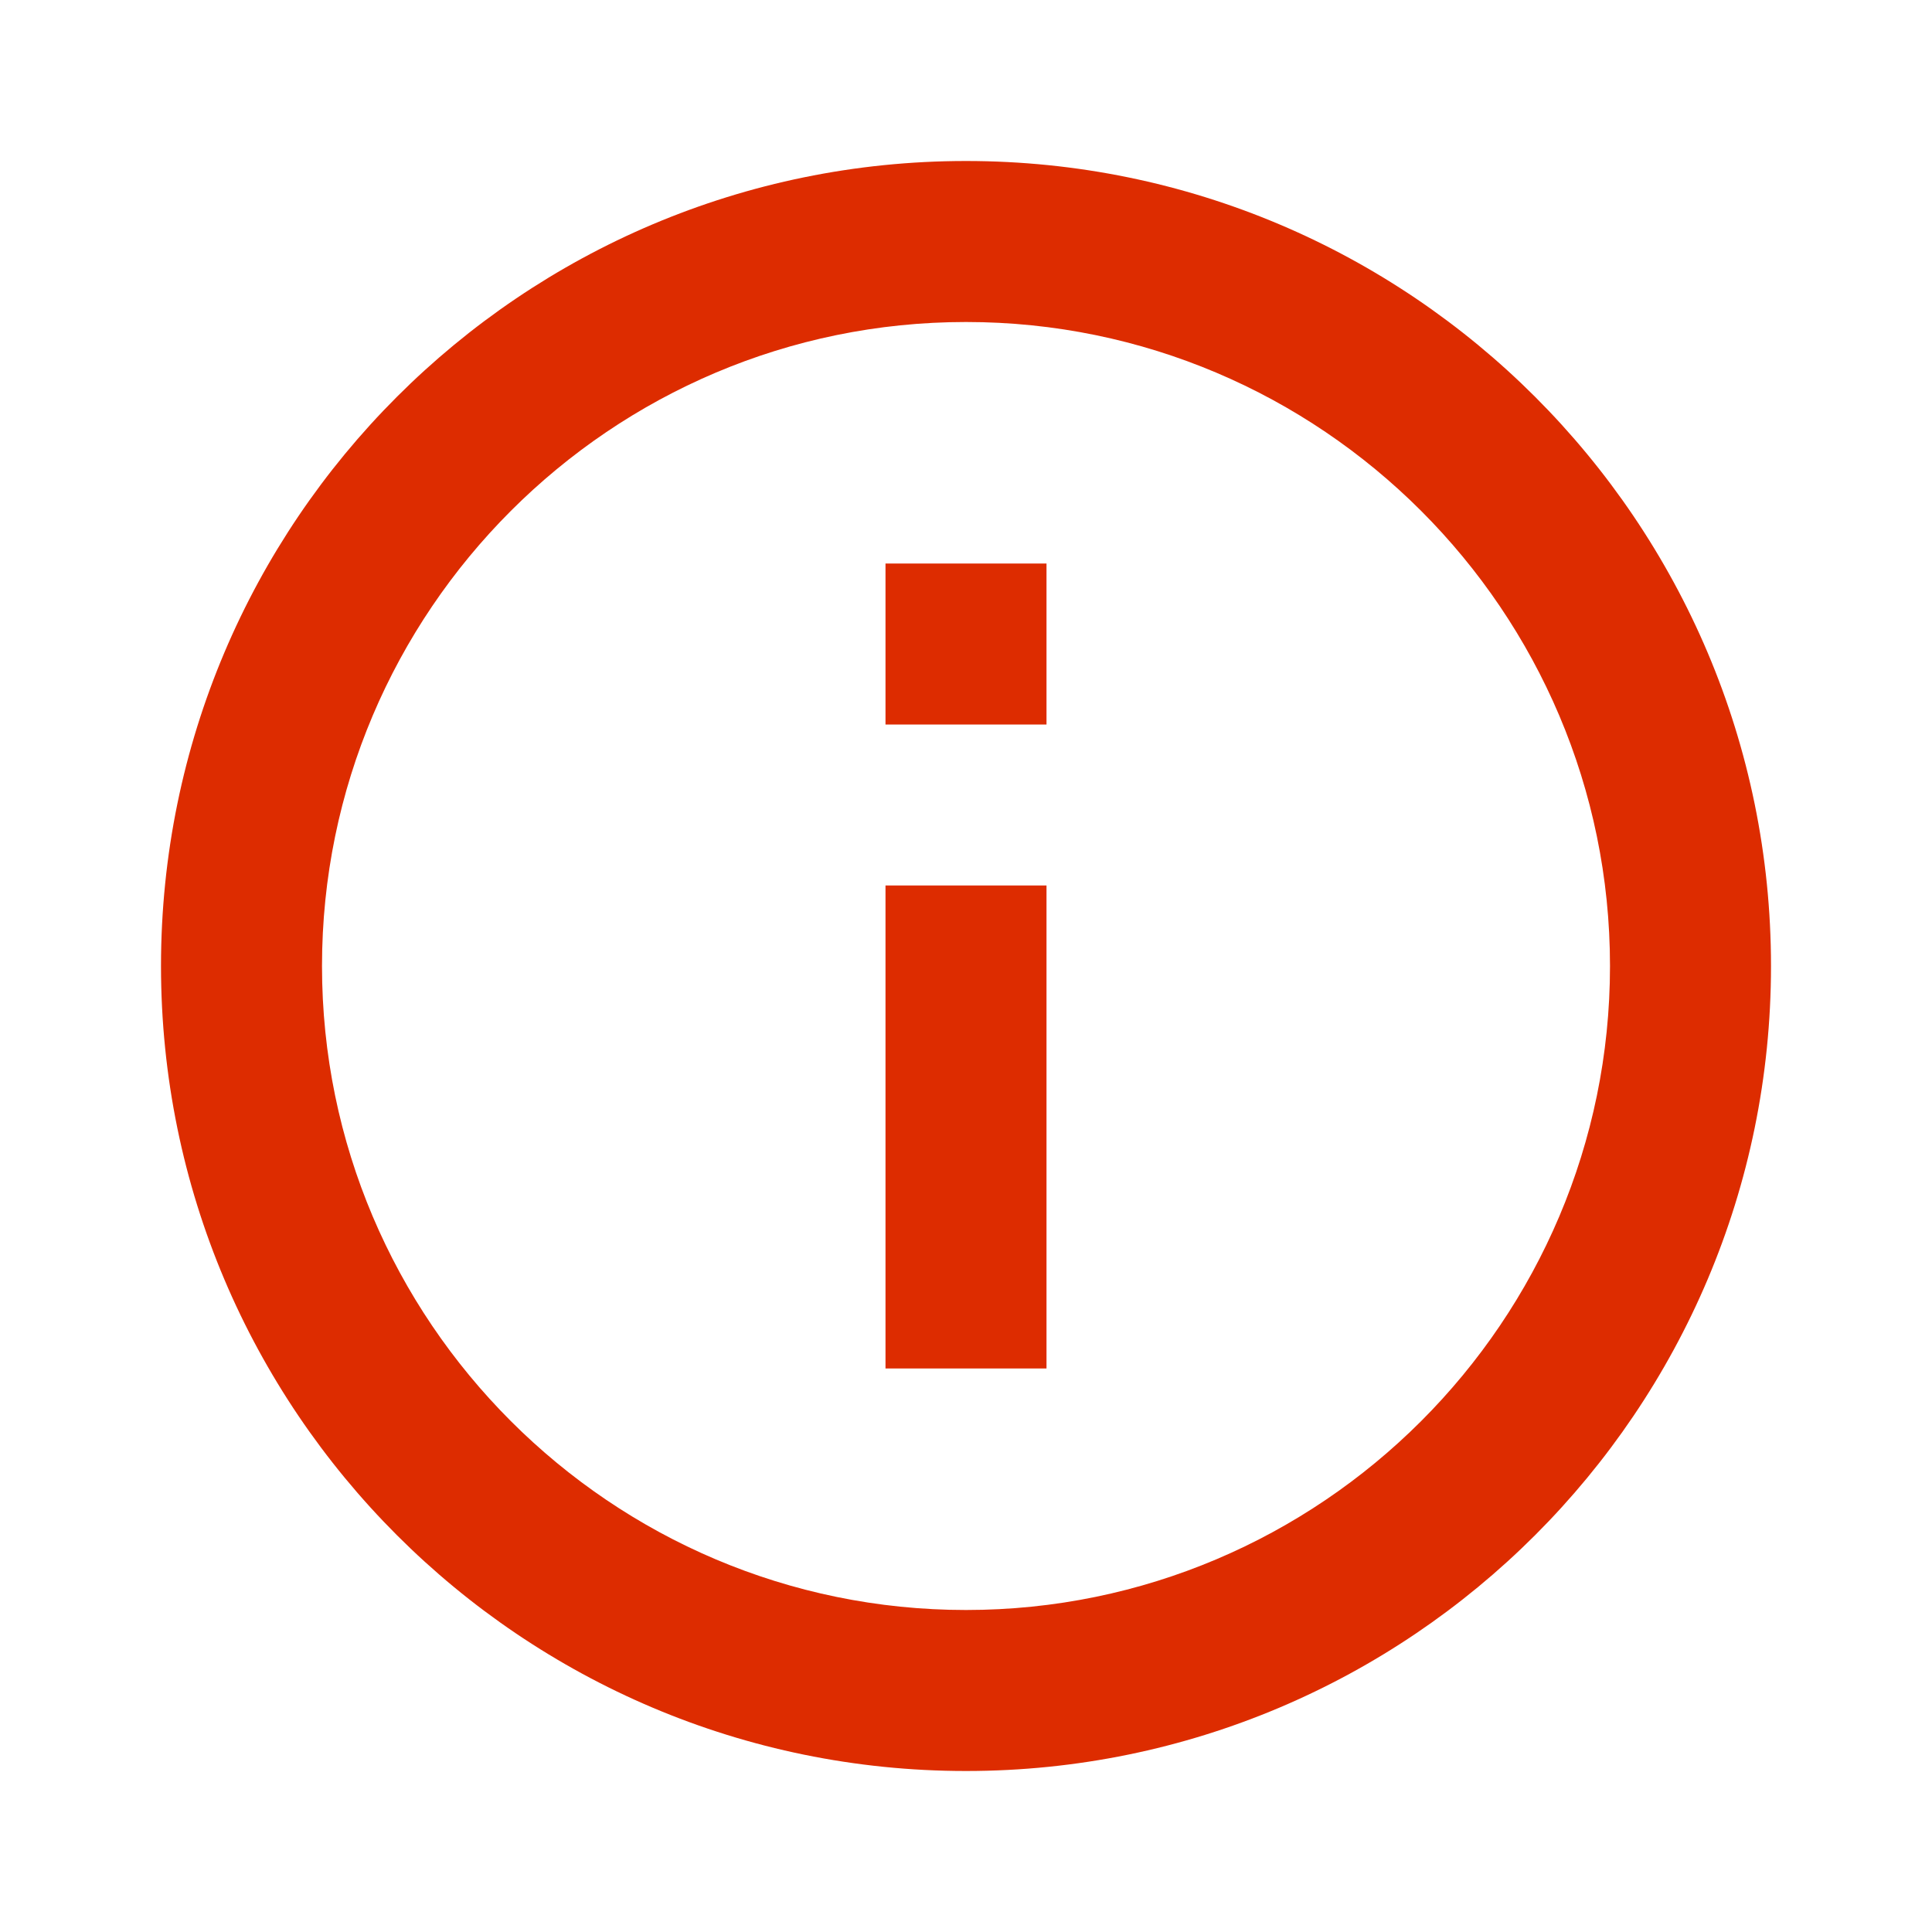
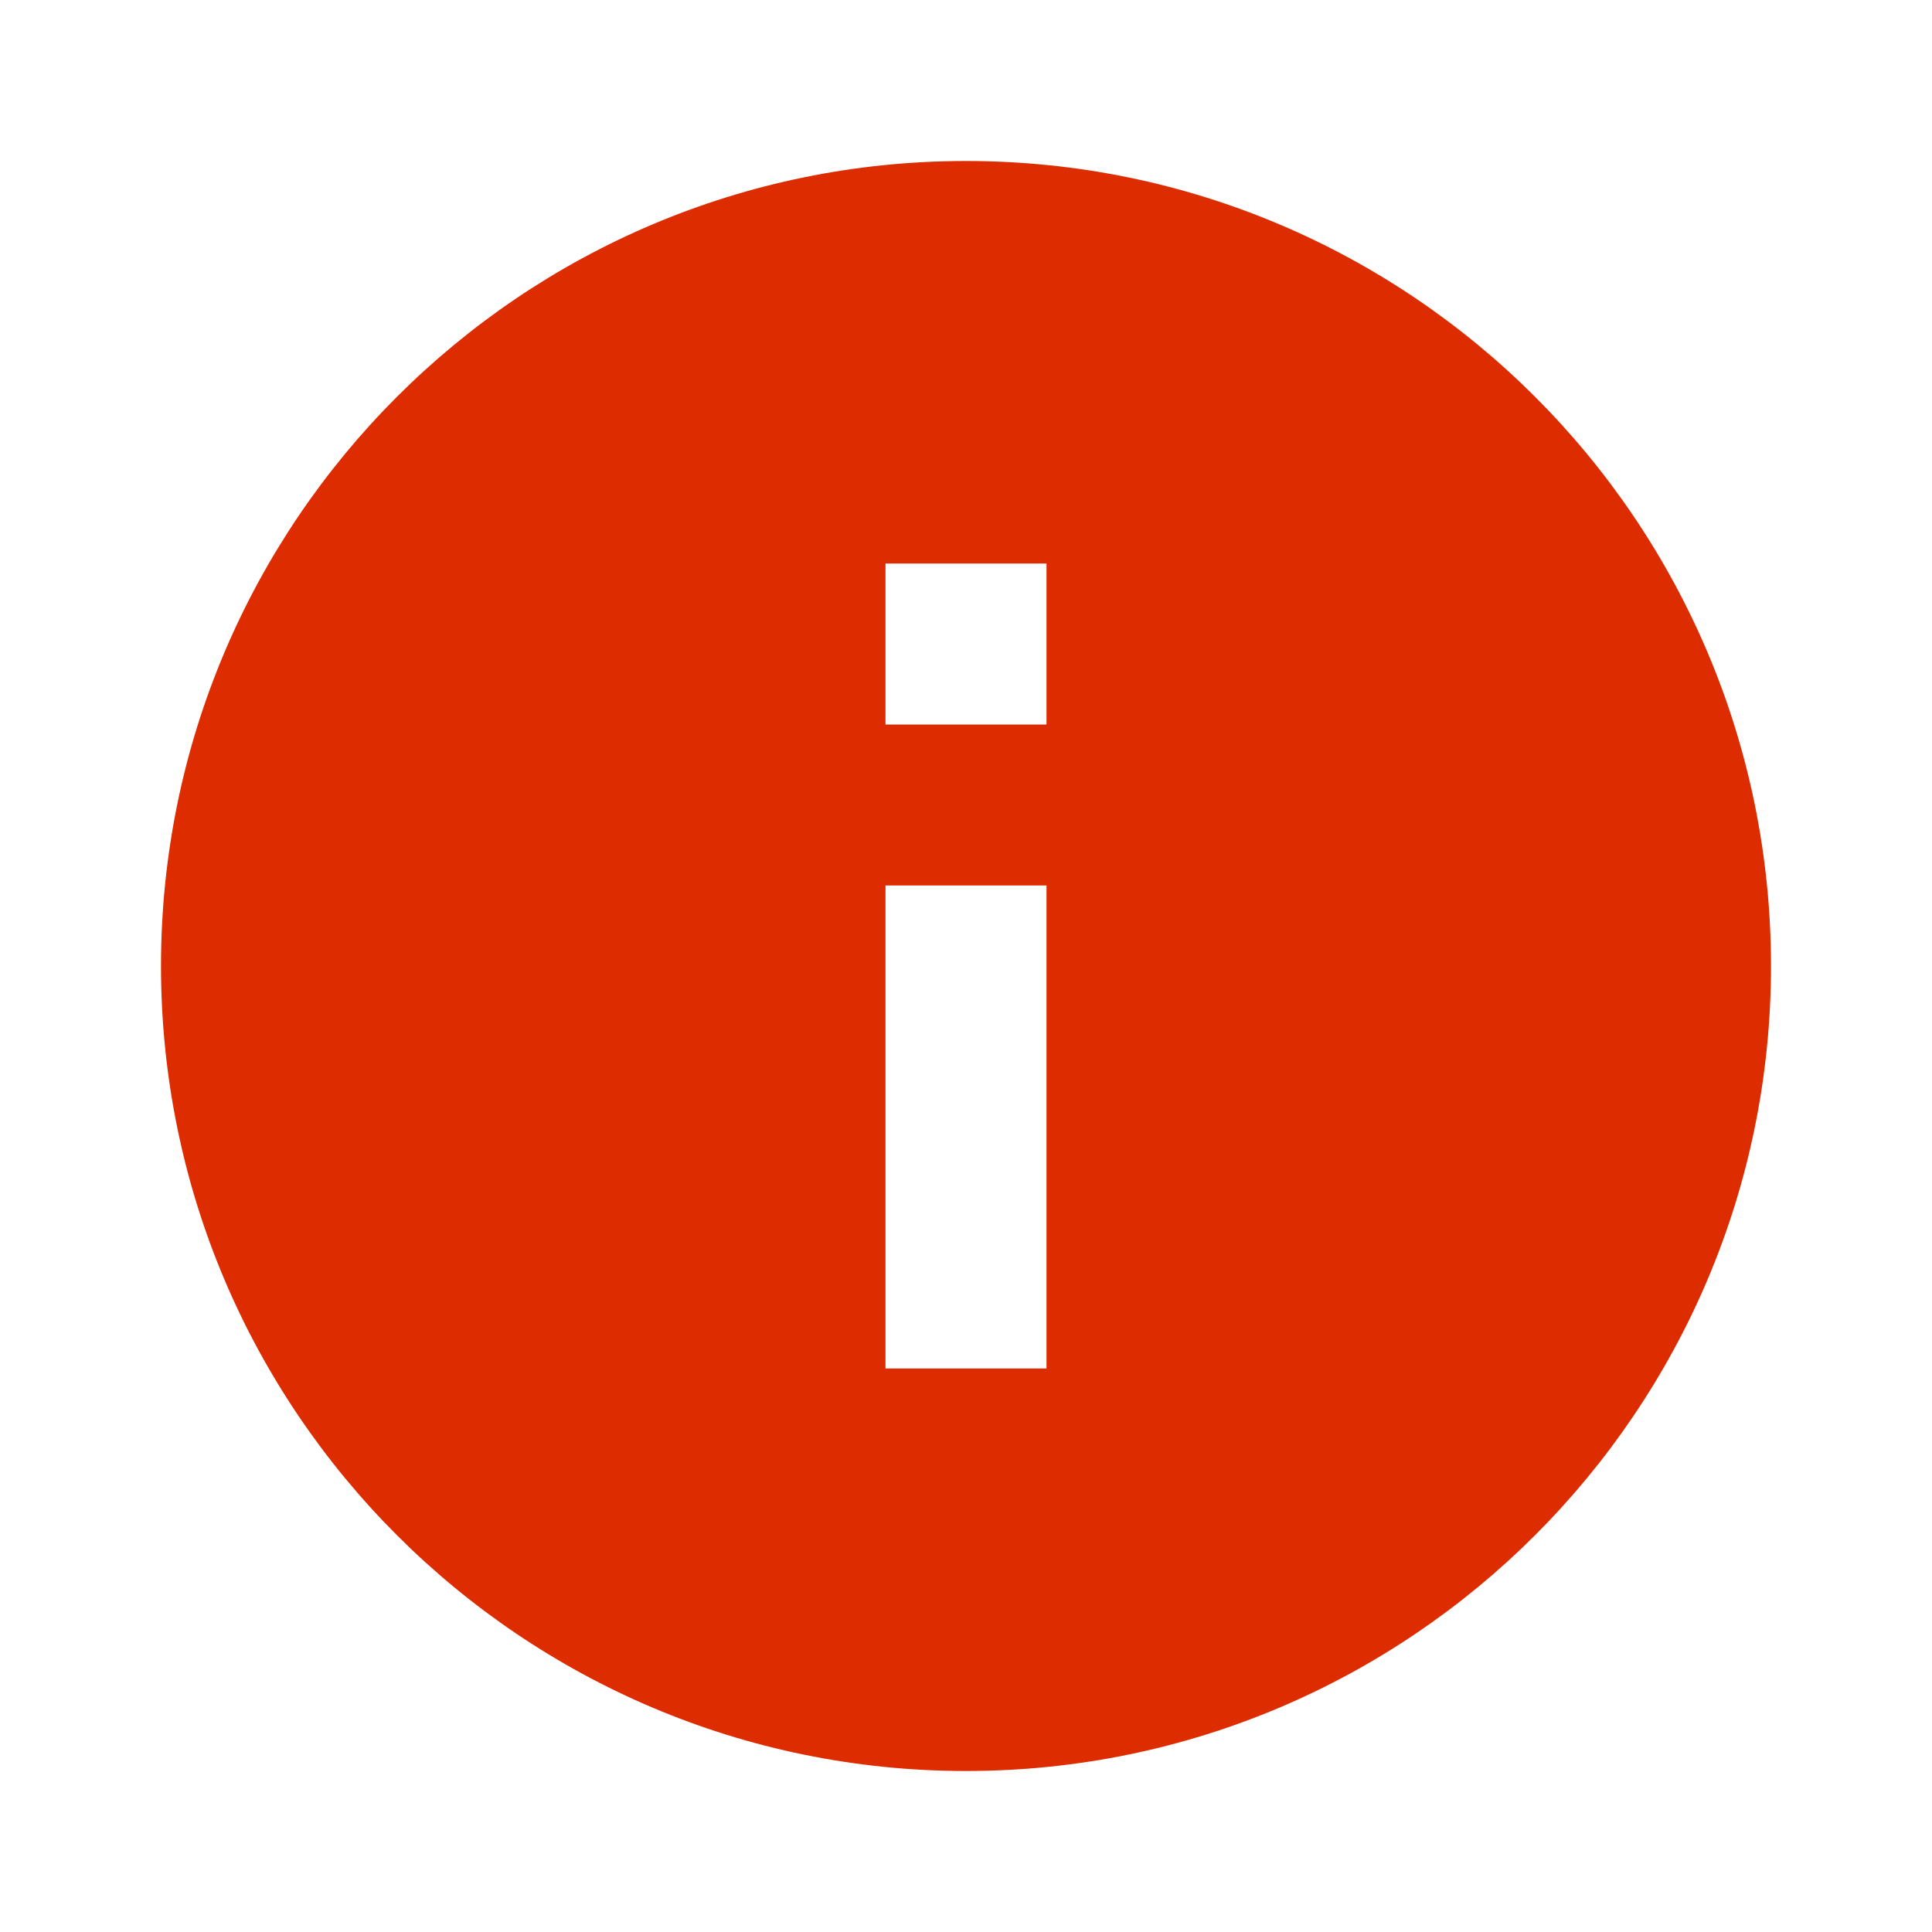
<svg xmlns="http://www.w3.org/2000/svg" fill="#DD2C00" height="24" viewBox="0 0 24 24" width="24">
  <path d="M0 0h24v24H0z" fill="none" />
-   <path d="M11 17h2v-6h-2v6zm1-15C6.48 2 2 6.48 2 12s4.48 10 10 10 10-4.48 10-10S17.52 2 12 2zm0 18c-4.41 0-8-3.59-8-8s3.59-8 8-8 8 3.59 8 8-3.59 8-8 8zM11 9h2V7h-2v2z" />
+   <path d="M12 2C6.48 2 2 6.48 2 12s4.48 10 10 10 10-4.48 10-10S17.52 2 12 2zm1 15h-2v-6h2v6zm0-8h-2V7h2v2z" />
</svg>
